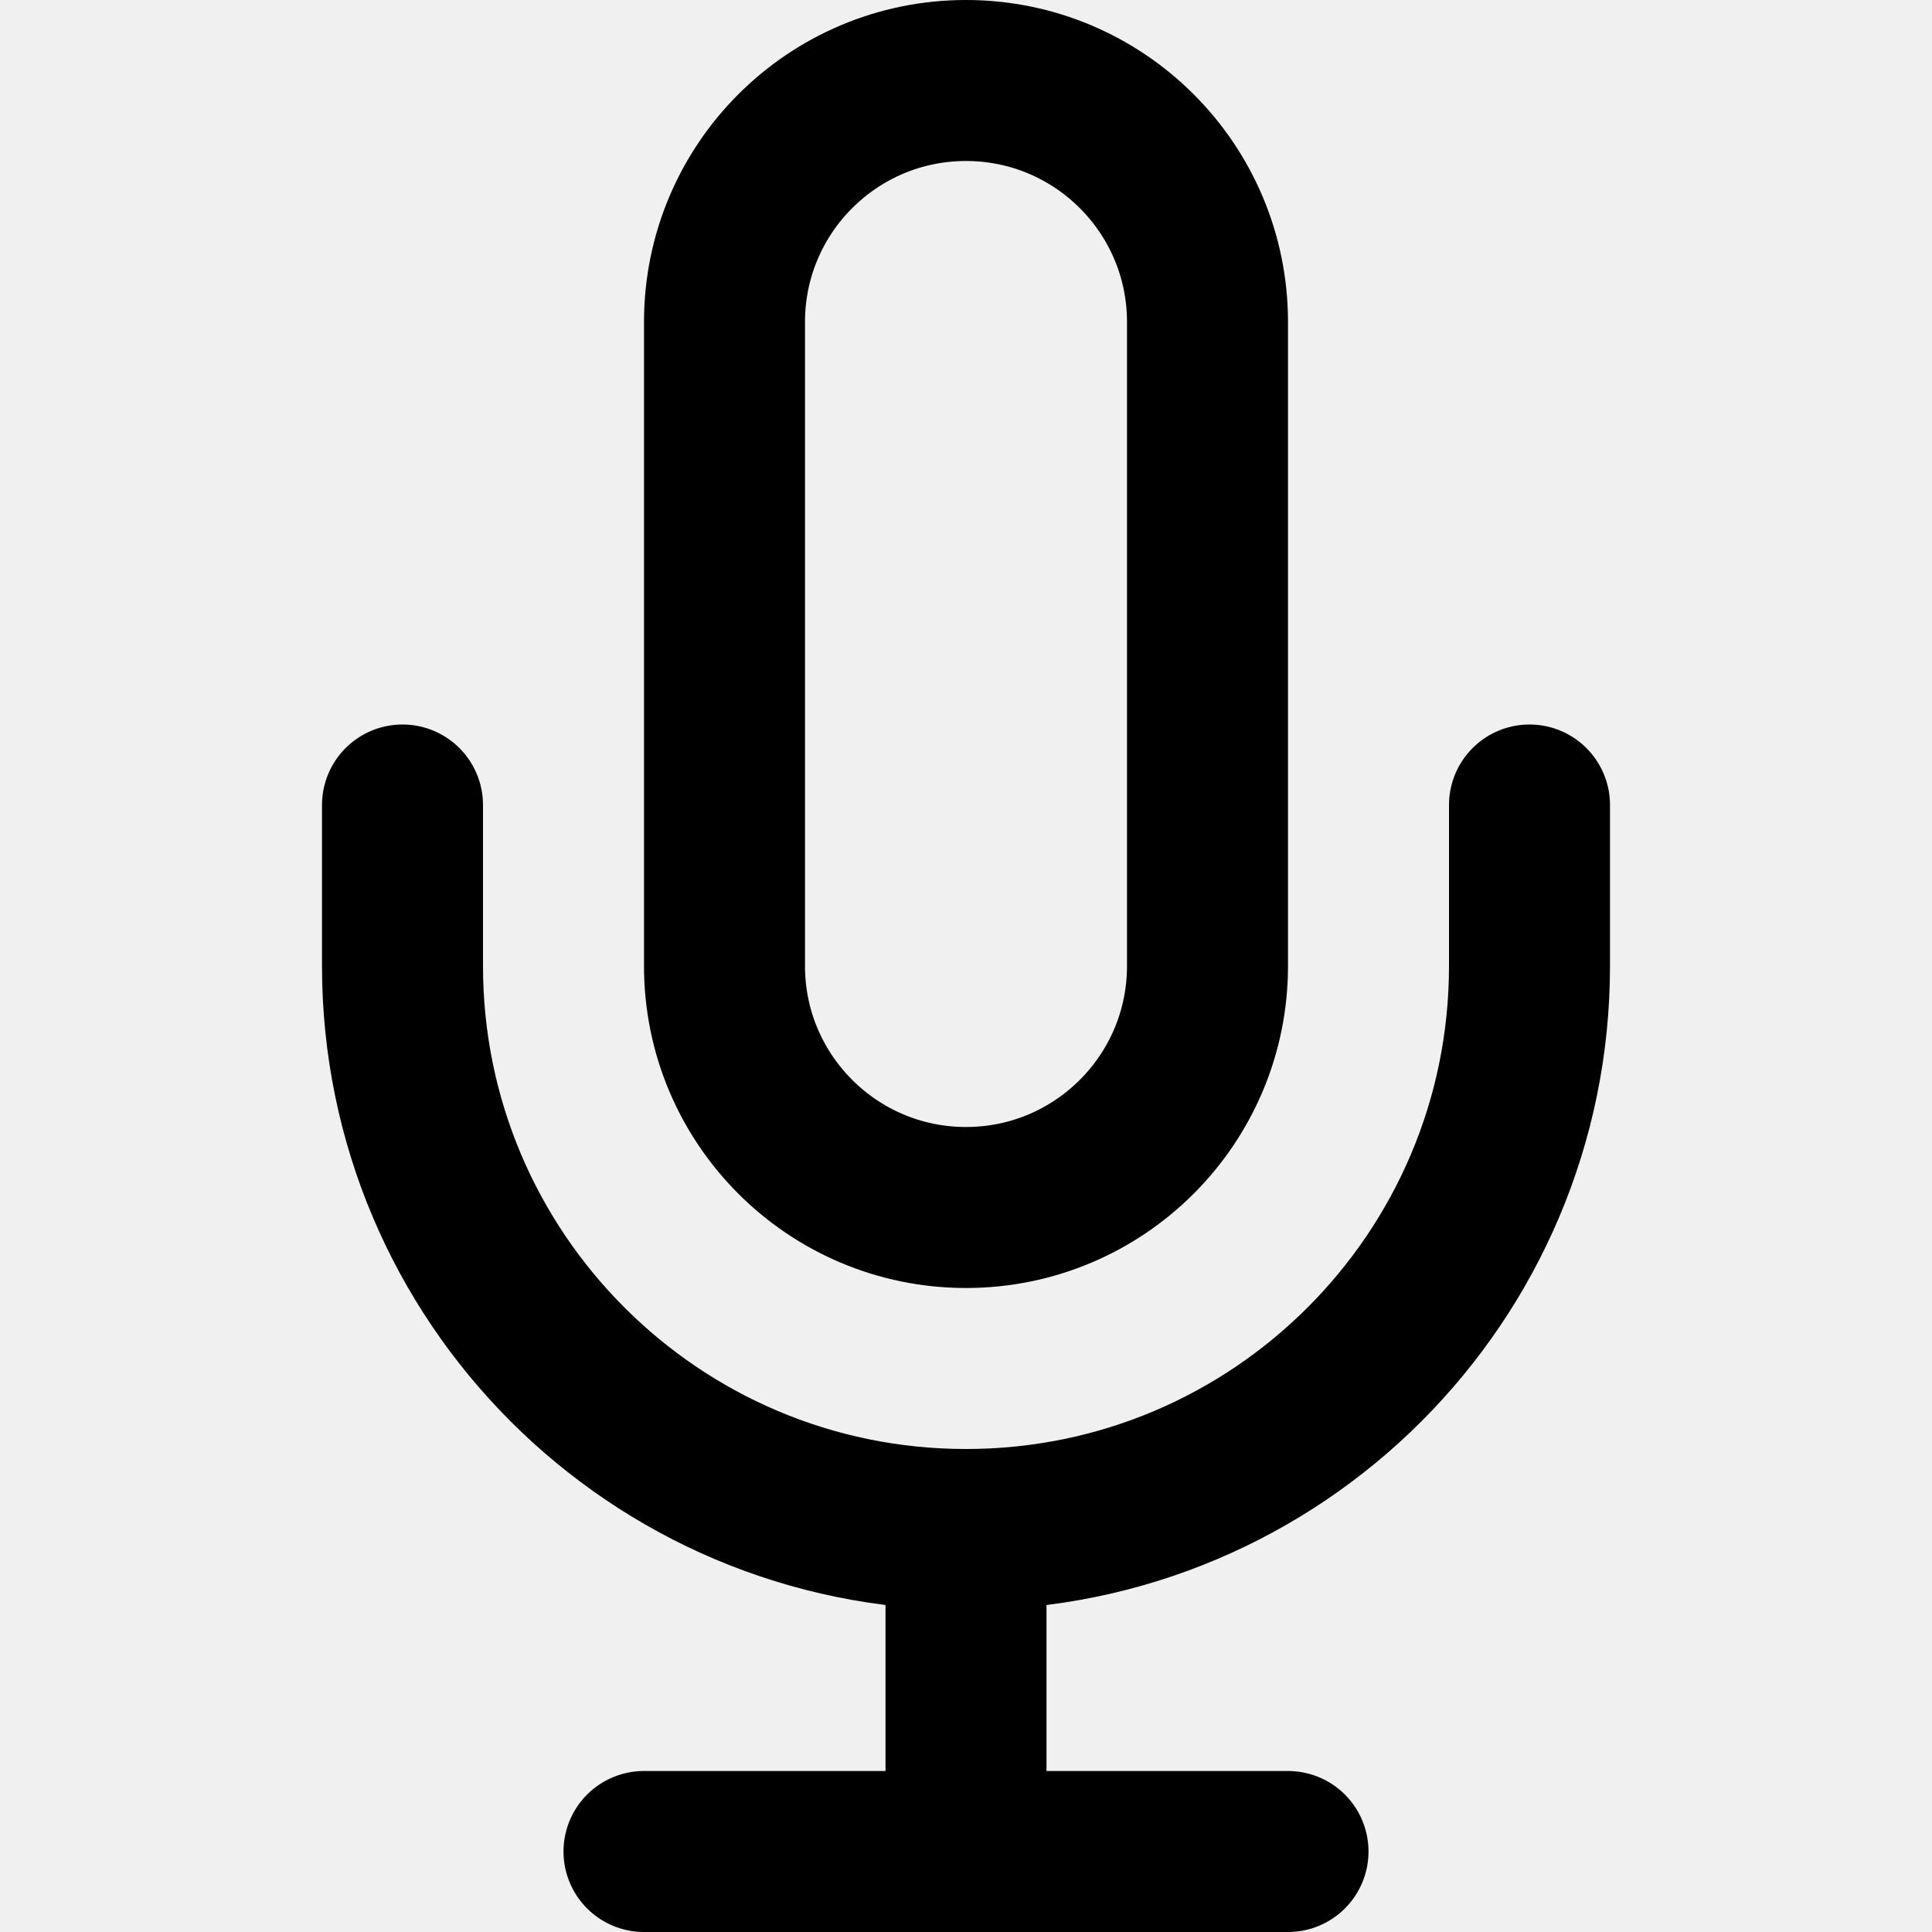
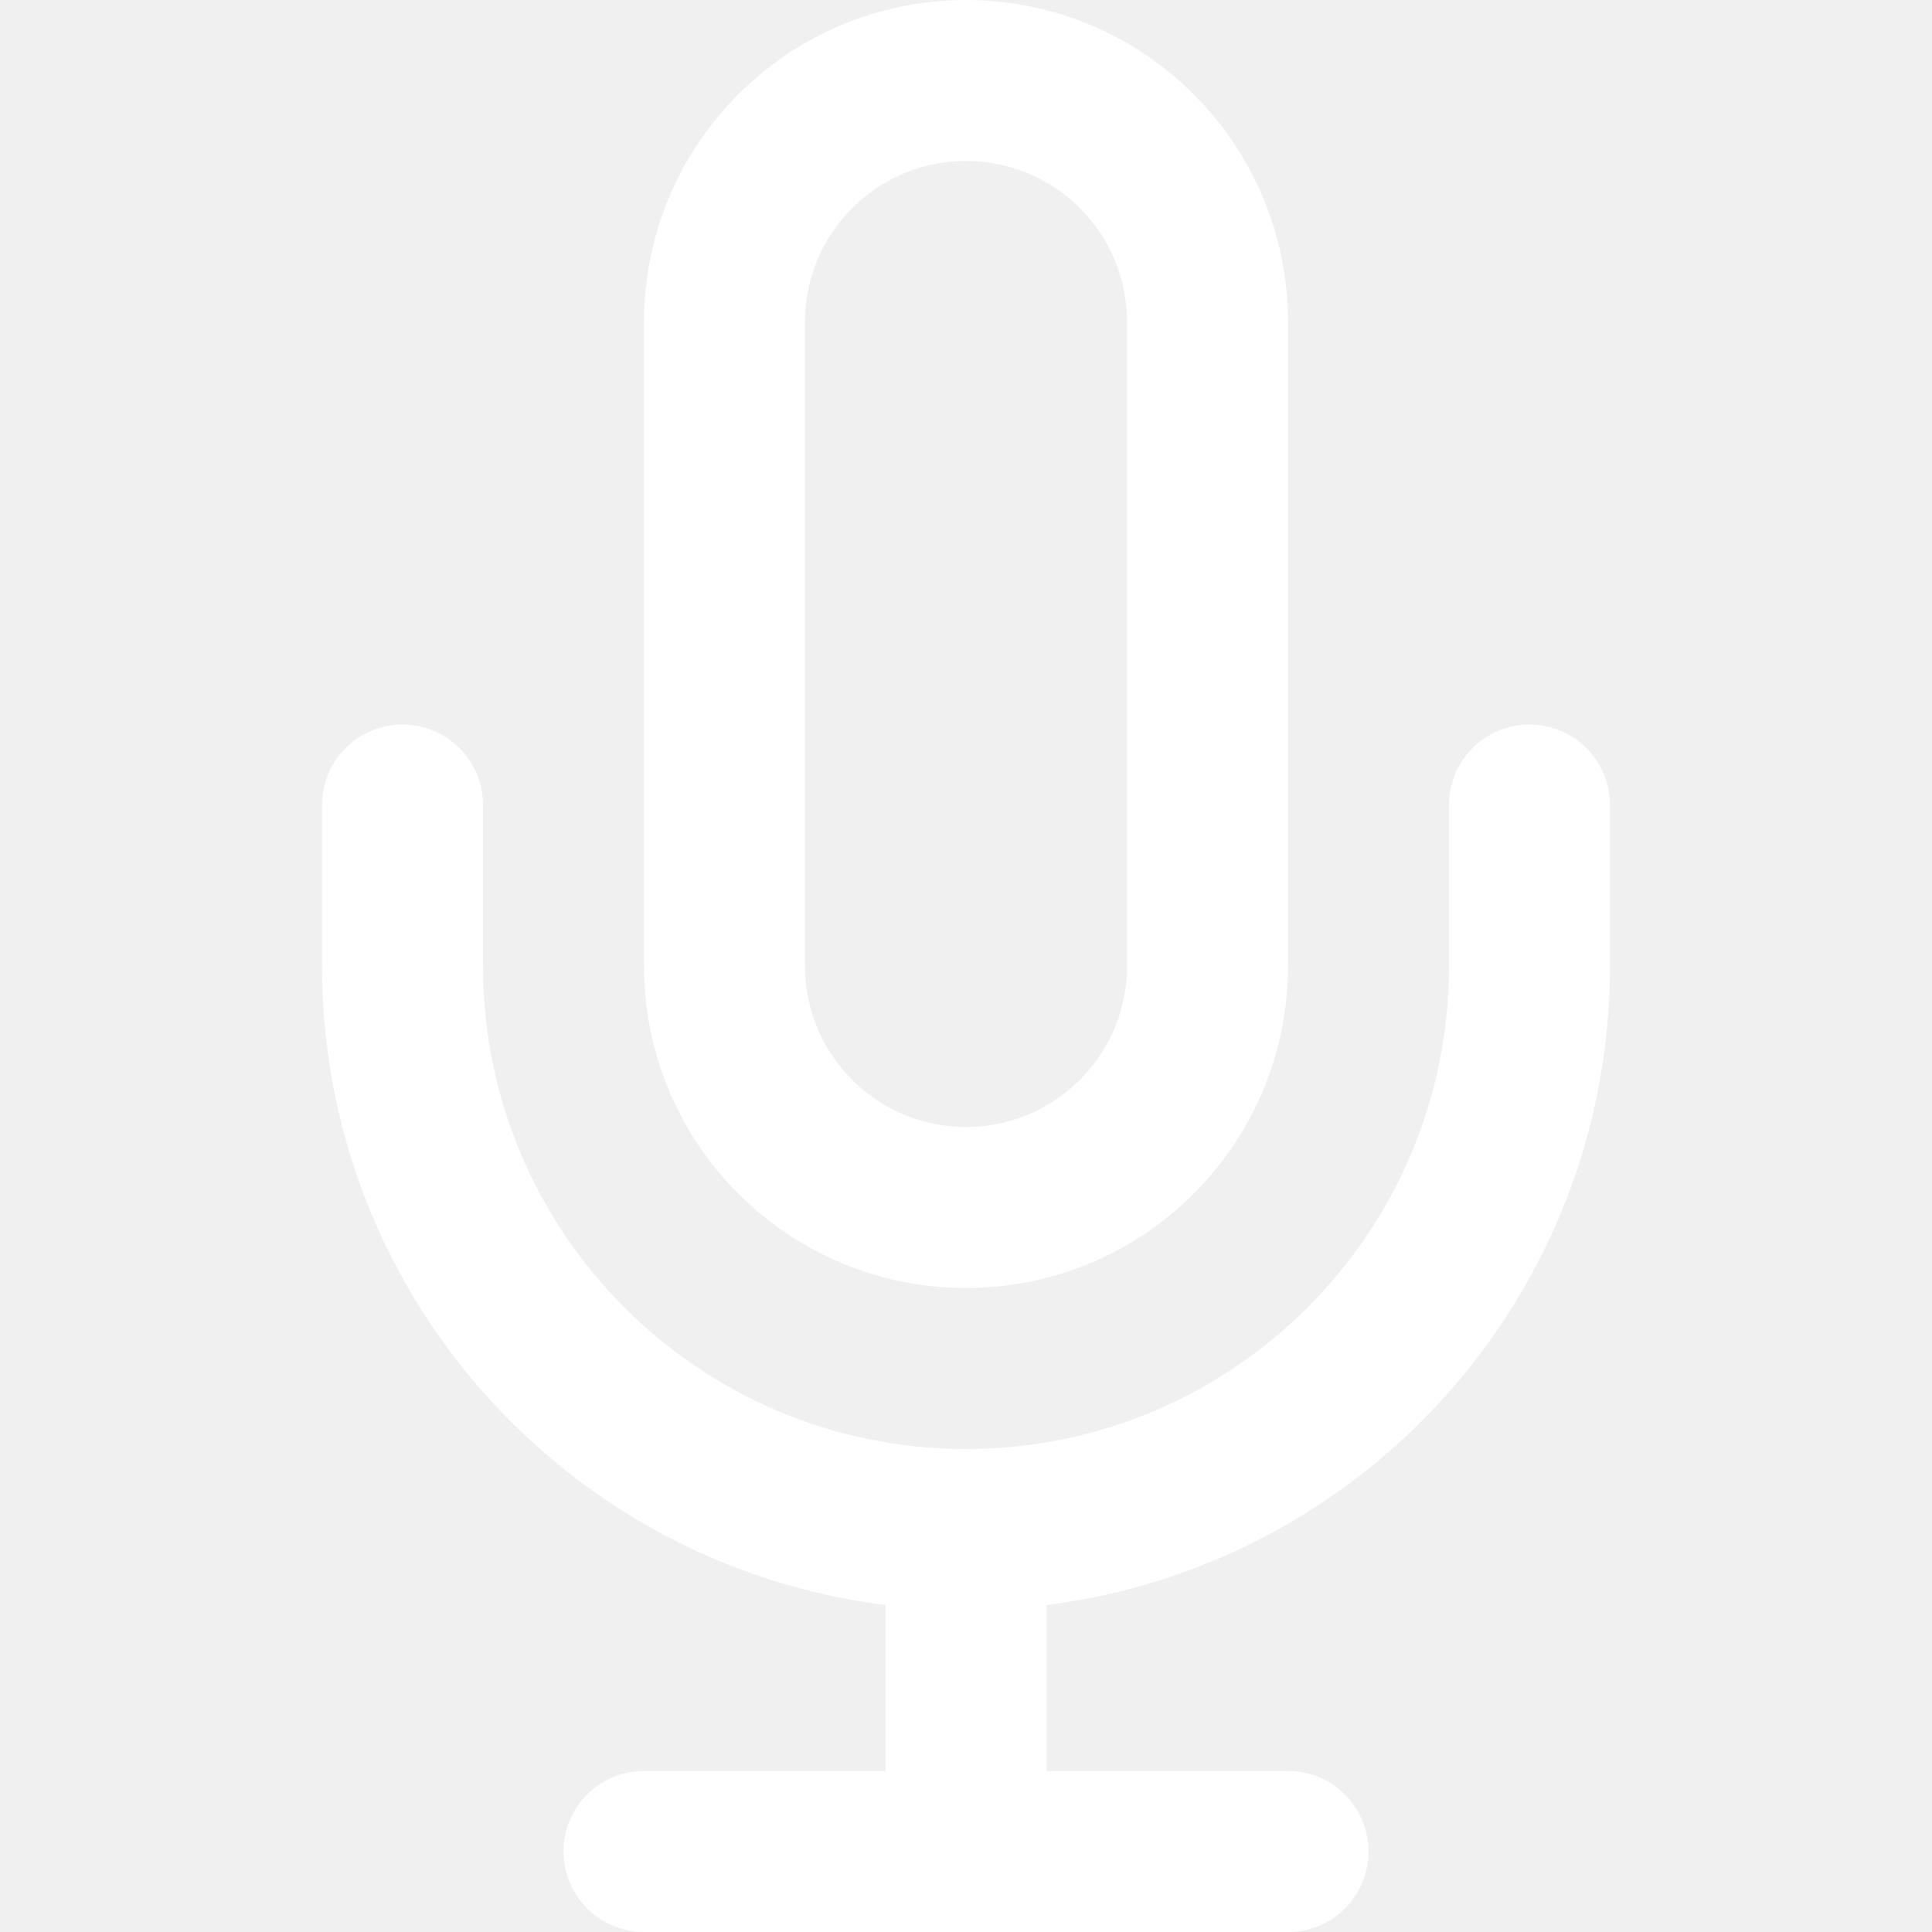
- <svg xmlns="http://www.w3.org/2000/svg" width="24" height="24" viewBox="0 0 24 24" fill="none" stroke="currentColor" stroke-width="2" stroke-linecap="round" stroke-linejoin="round" class="feather feather-mic">
+ <svg xmlns="http://www.w3.org/2000/svg" width="24" height="24" viewBox="0 0 24 24" fill="none" stroke="white" stroke-width="2" stroke-linecap="round" stroke-linejoin="round" class="feather feather-mic">
  <path d="M12 1a3 3 0 0 0-3 3v8a3 3 0 0 0 6 0V4a3 3 0 0 0-3-3z" />
  <path d="M19 10v2a7 7 0 0 1-14 0v-2" />
  <line x1="12" y1="19" x2="12" y2="23" />
  <line x1="8" y1="23" x2="16" y2="23" />
</svg>
